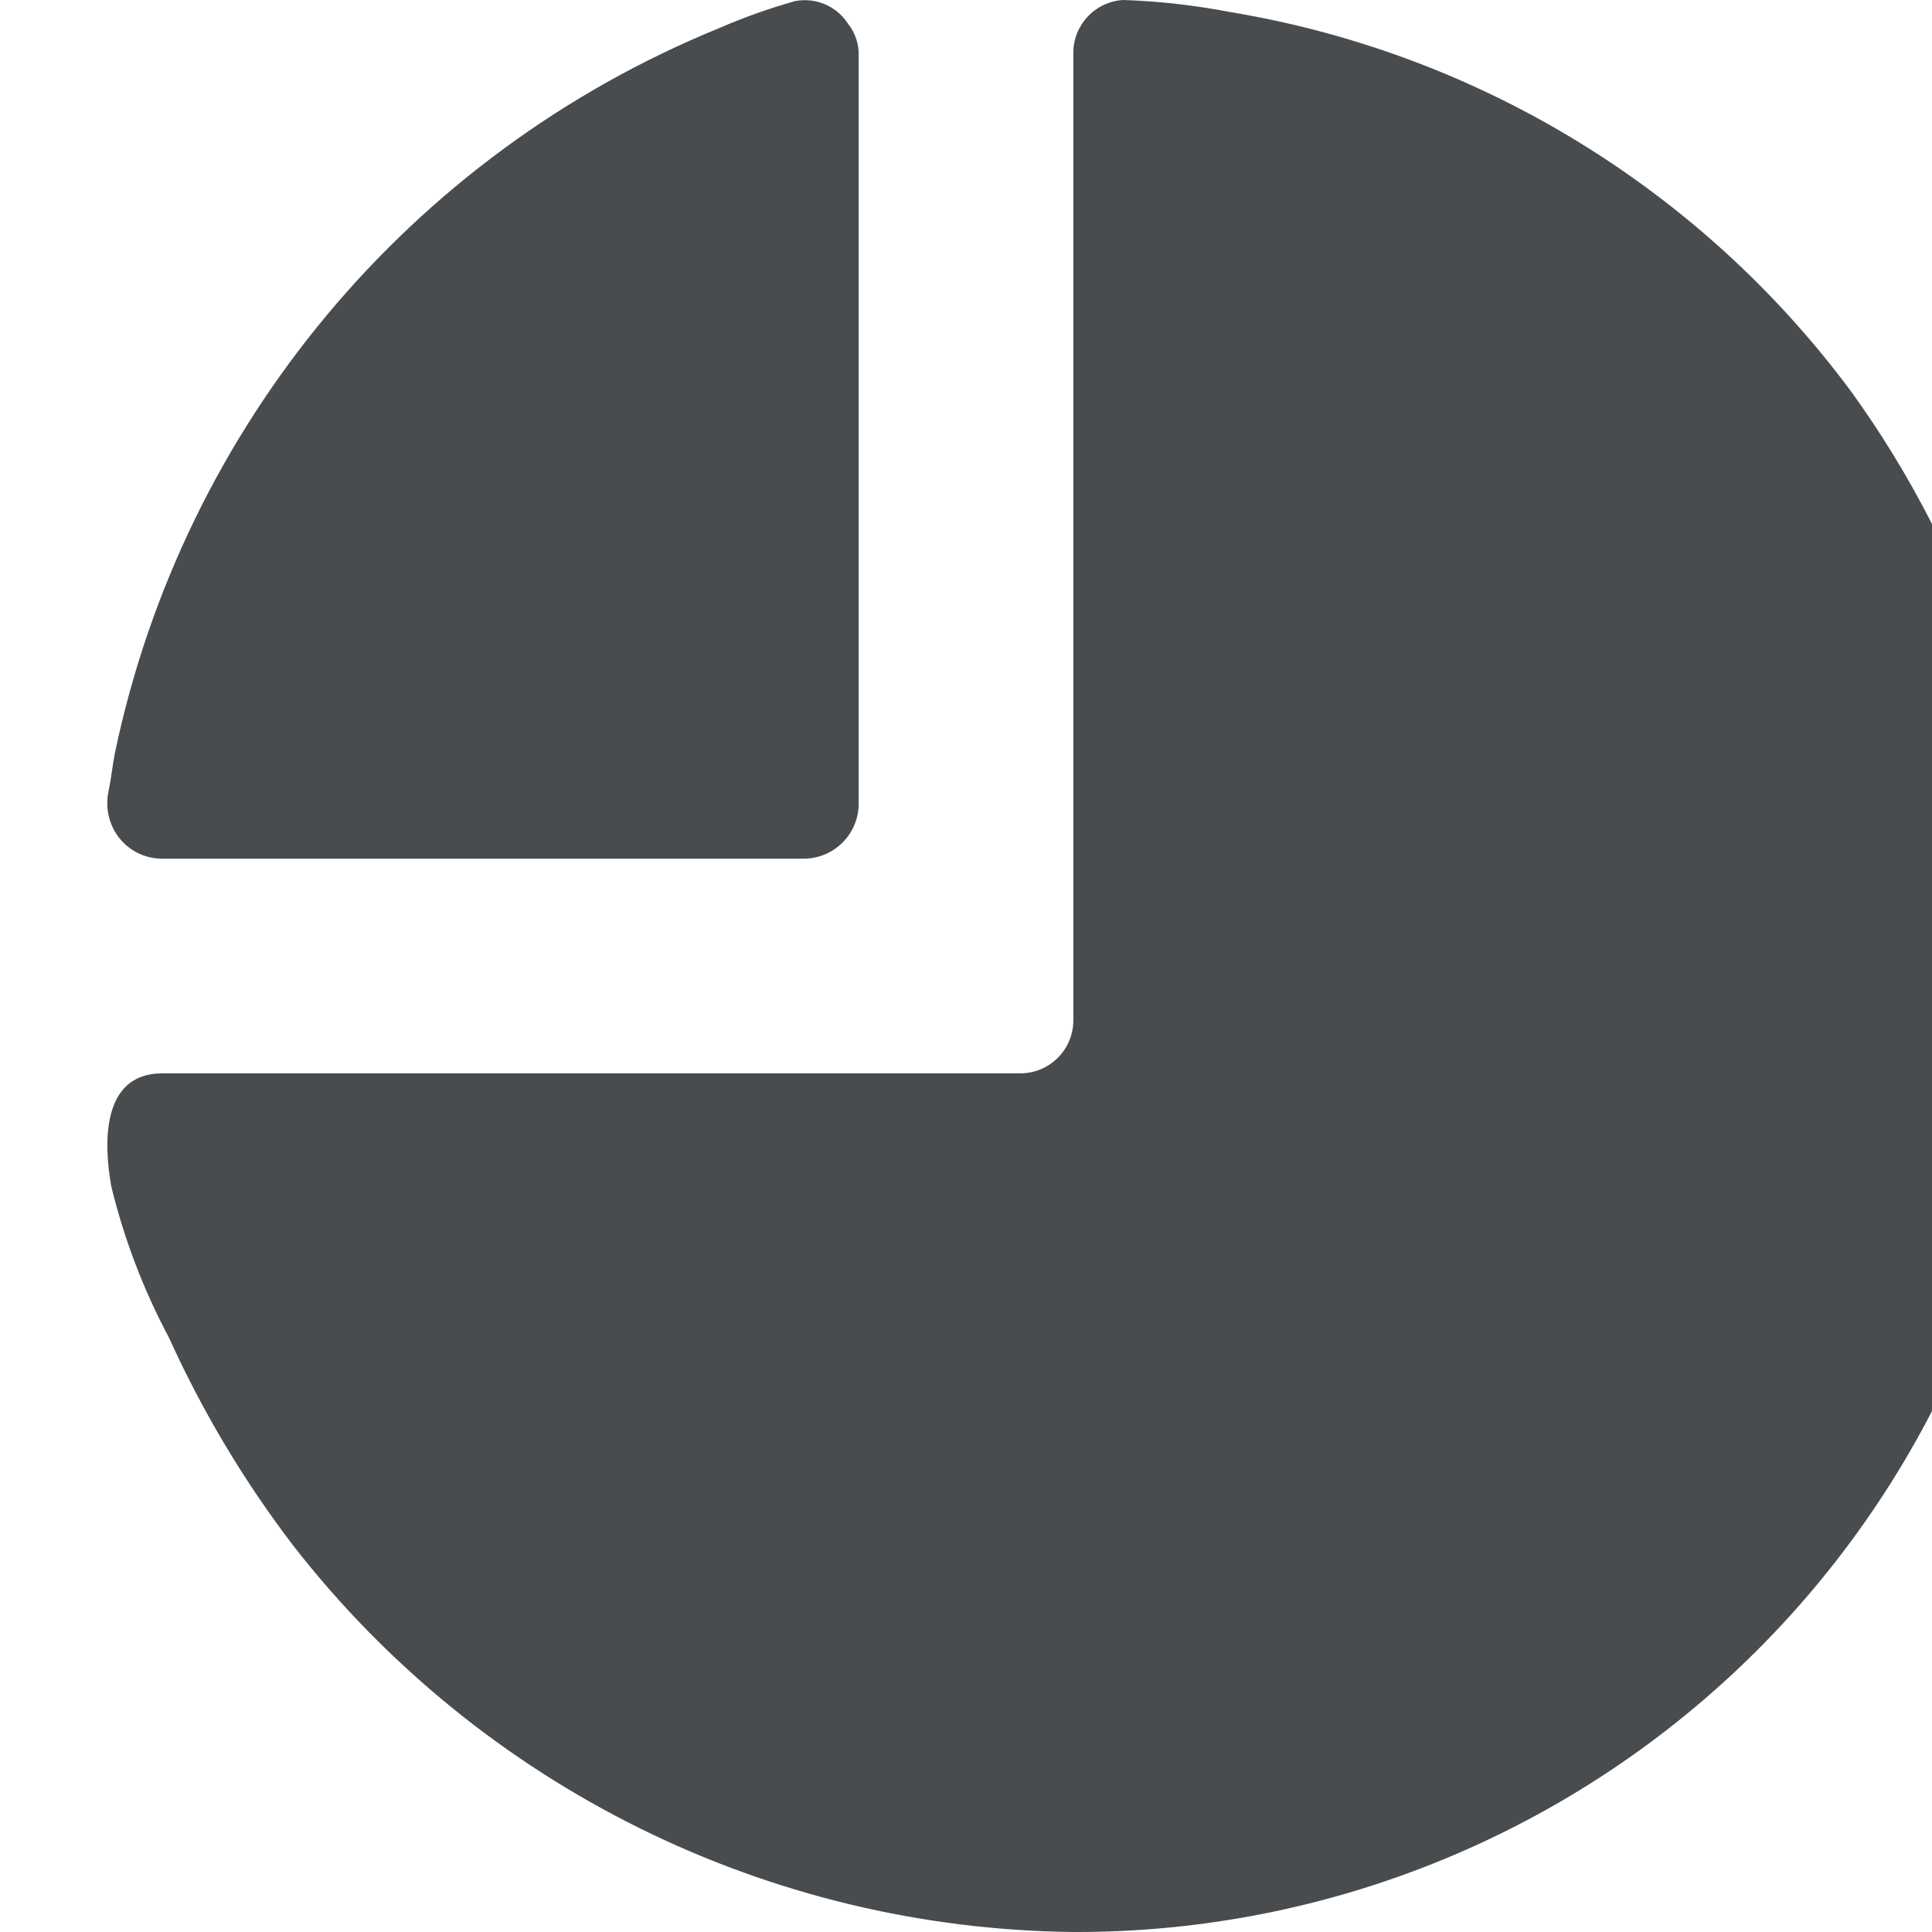
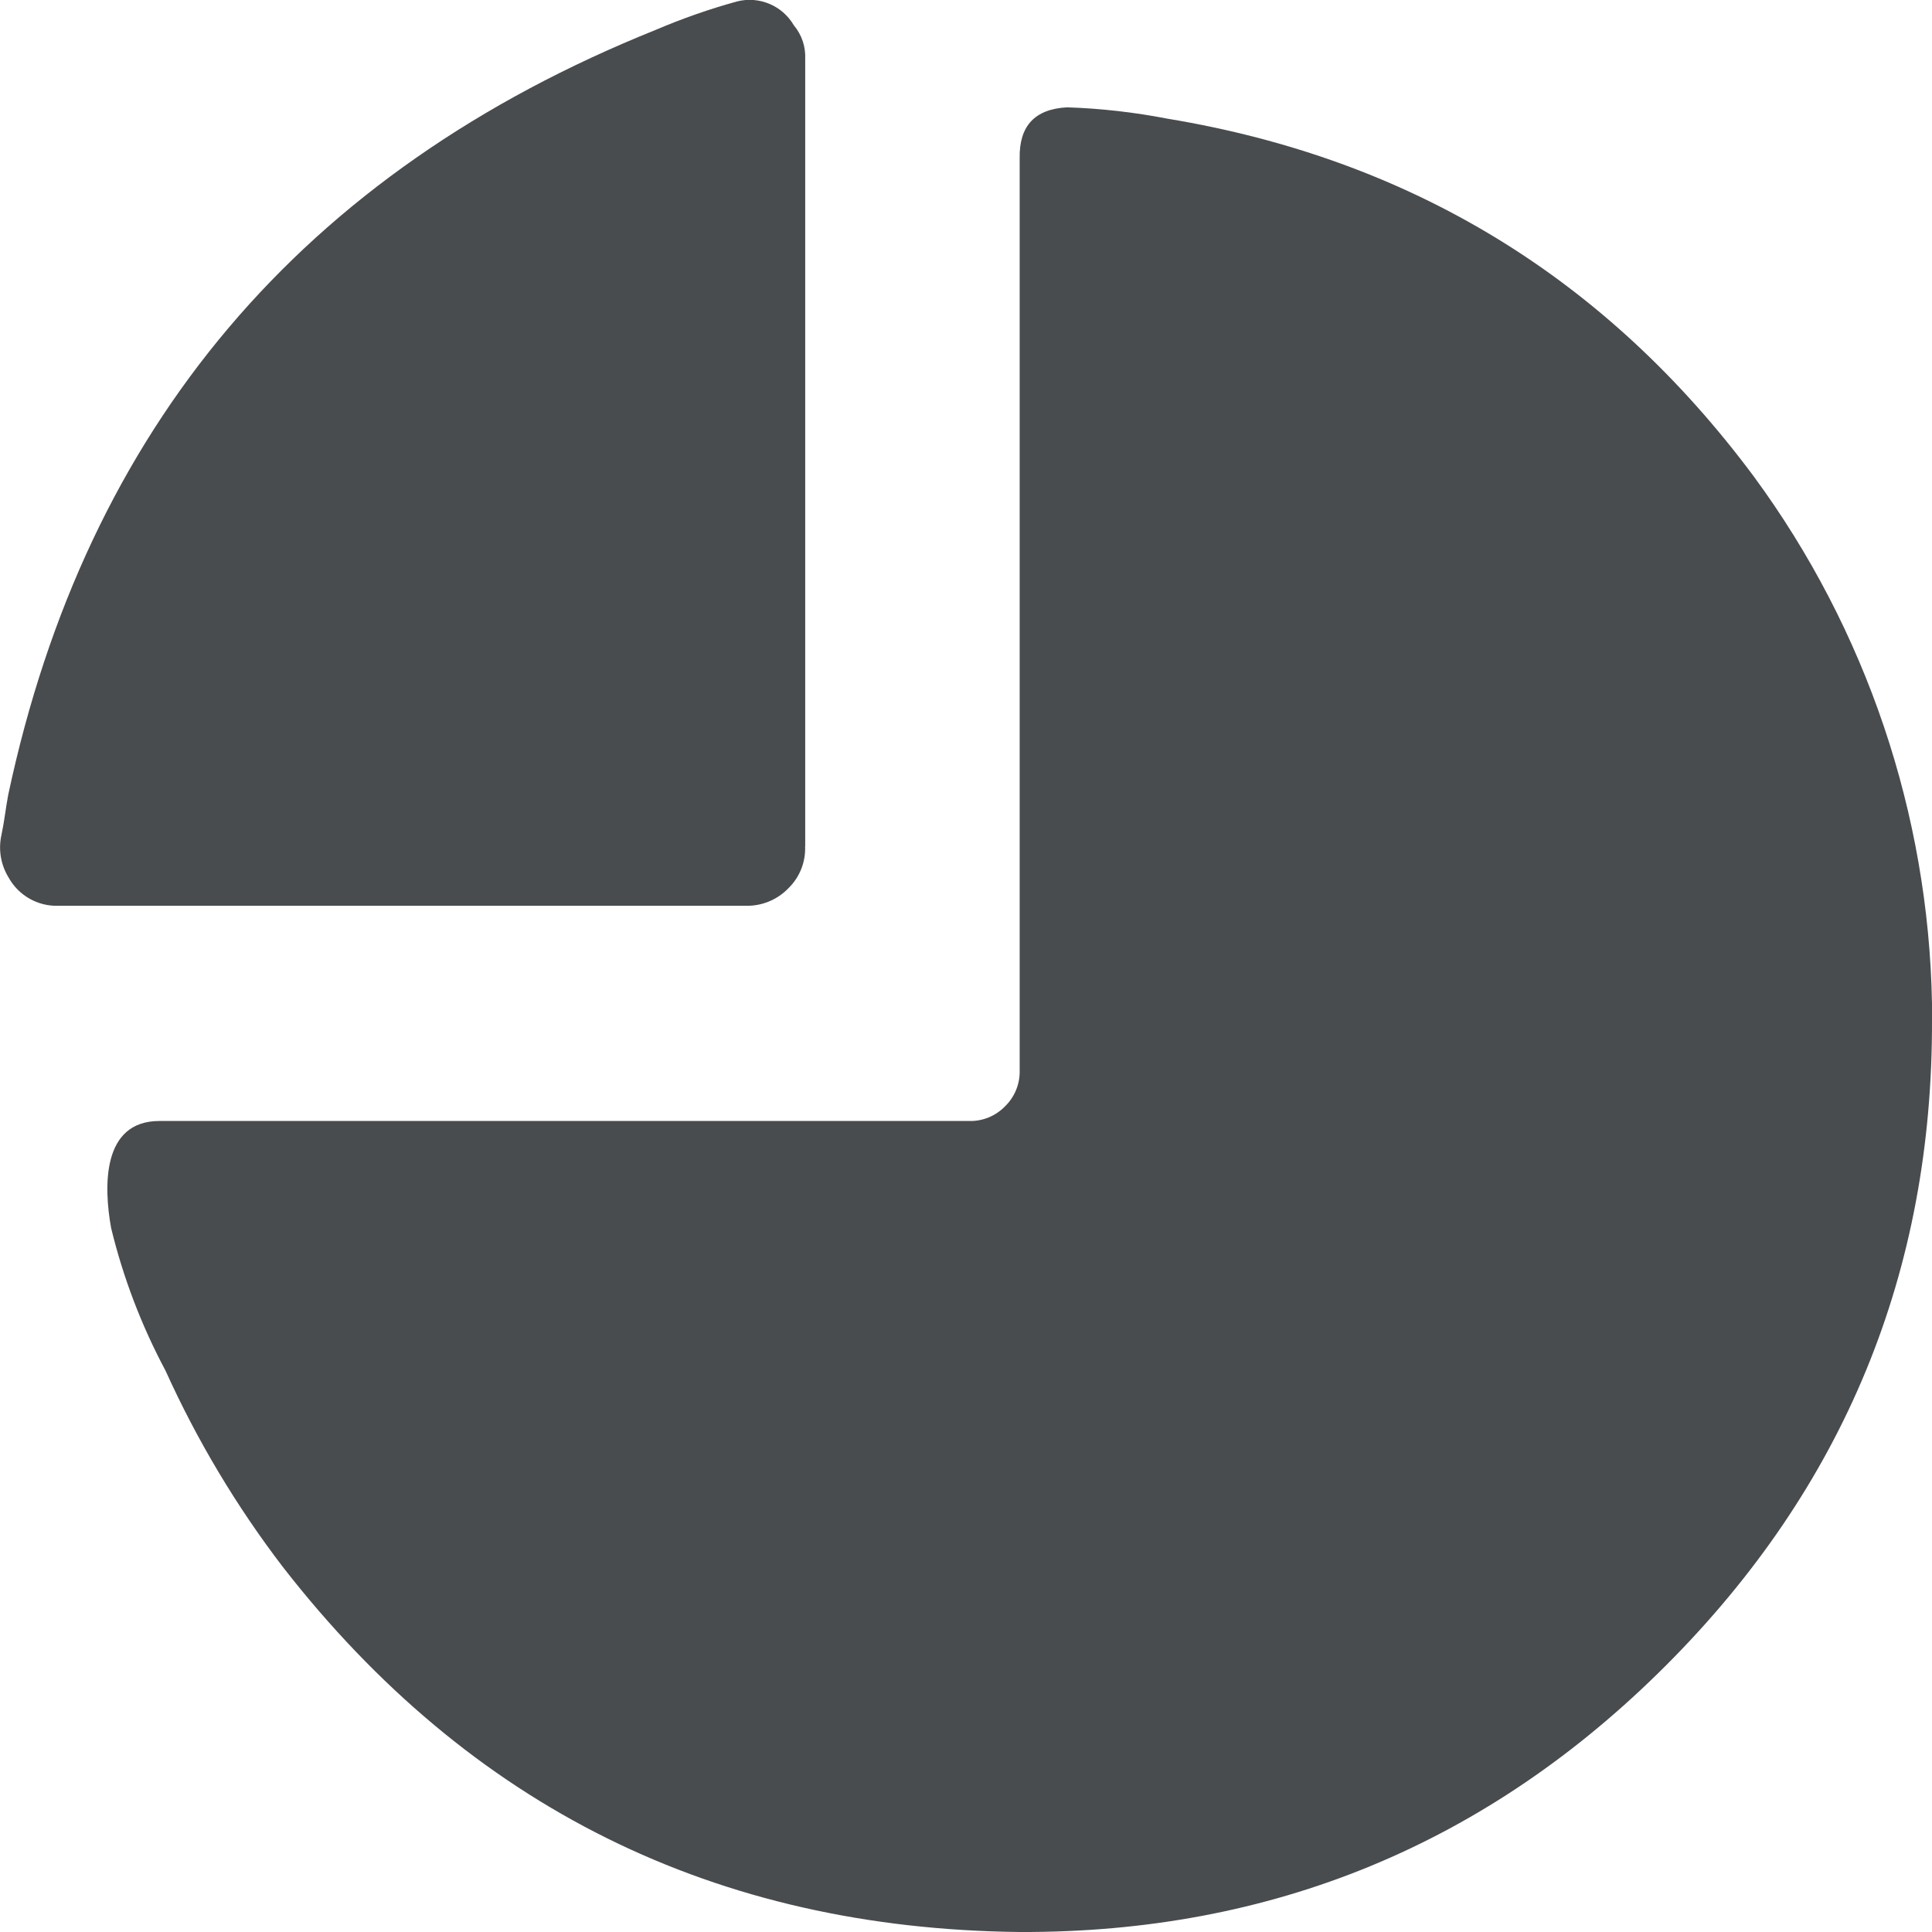
- <svg xmlns="http://www.w3.org/2000/svg" height="18" width="18" viewBox="0 0 18 18">
-   <g fill="#494c4e" fill-rule="evenodd">
-     <path d="M8 .524v6.951A.513.513 0 0 1 7.49 8H1.509a.508.508 0 0 1-.439-.253.529.529 0 0 1-.059-.374c.024-.116.036-.234.058-.35A9.369 9.369 0 0 1 6.7.262c.23-.1.467-.184.708-.252A.479.479 0 0 1 7.9.22a.456.456 0 0 1 .1.304z" />
-     <path d="M19 8.84V9a8.969 8.969 0 0 1-9 9 9.335 9.335 0 0 1-7.268-3.6 9.946 9.946 0 0 1-1.158-1.938 6.006 6.006 0 0 1-.537-1.408C.965 10.653.943 10 1.513 10H9.5a.494.494 0 0 0 .5-.5v-9a.493.493 0 0 1 .467-.5c.333.011.665.049.993.112a9.046 9.046 0 0 1 5.784 3.532A9.26 9.26 0 0 1 19 8.84z" />
+ <svg xmlns="http://www.w3.org/2000/svg" width="18" height="18" viewBox="0 0 18 18">
+   <g fill="none" fill-rule="evenodd">
+     <path d="M.002.001h18v18h-18z" />
+     <path d="M7.501 7.885a.516.516 0 01-.155.39.533.533 0 01-.39.164H.548a.512.512 0 01-.47-.267.533.533 0 01-.064-.395c.026-.122.039-.246.062-.369C.804 3.98 2.814 1.602 6.11.278c.246-.105.5-.194.758-.265a.477.477 0 01.527.221c.077.094.112.2.107.32v7.33z" fill="#494C4E" />
+     <path d="M18 9.349V9.5c.008 2.35-.819 4.357-2.481 6.019S11.851 18.009 9.5 18c-2.835-.03-5.123-1.163-6.864-3.4a9.363 9.363 0 01-1.094-1.83 5.65 5.65 0 01-.507-1.33c-.068-.379-.089-.996.45-.996h7.543a.449.449 0 00.335-.136.449.449 0 00.137-.336v-8.5c-.005-.299.142-.456.441-.472.315.01.628.046.938.106 2.27.376 4.09 1.488 5.463 3.336A8.554 8.554 0 0118 9.349z" fill="#494C4E" />
  </g>
</svg>
